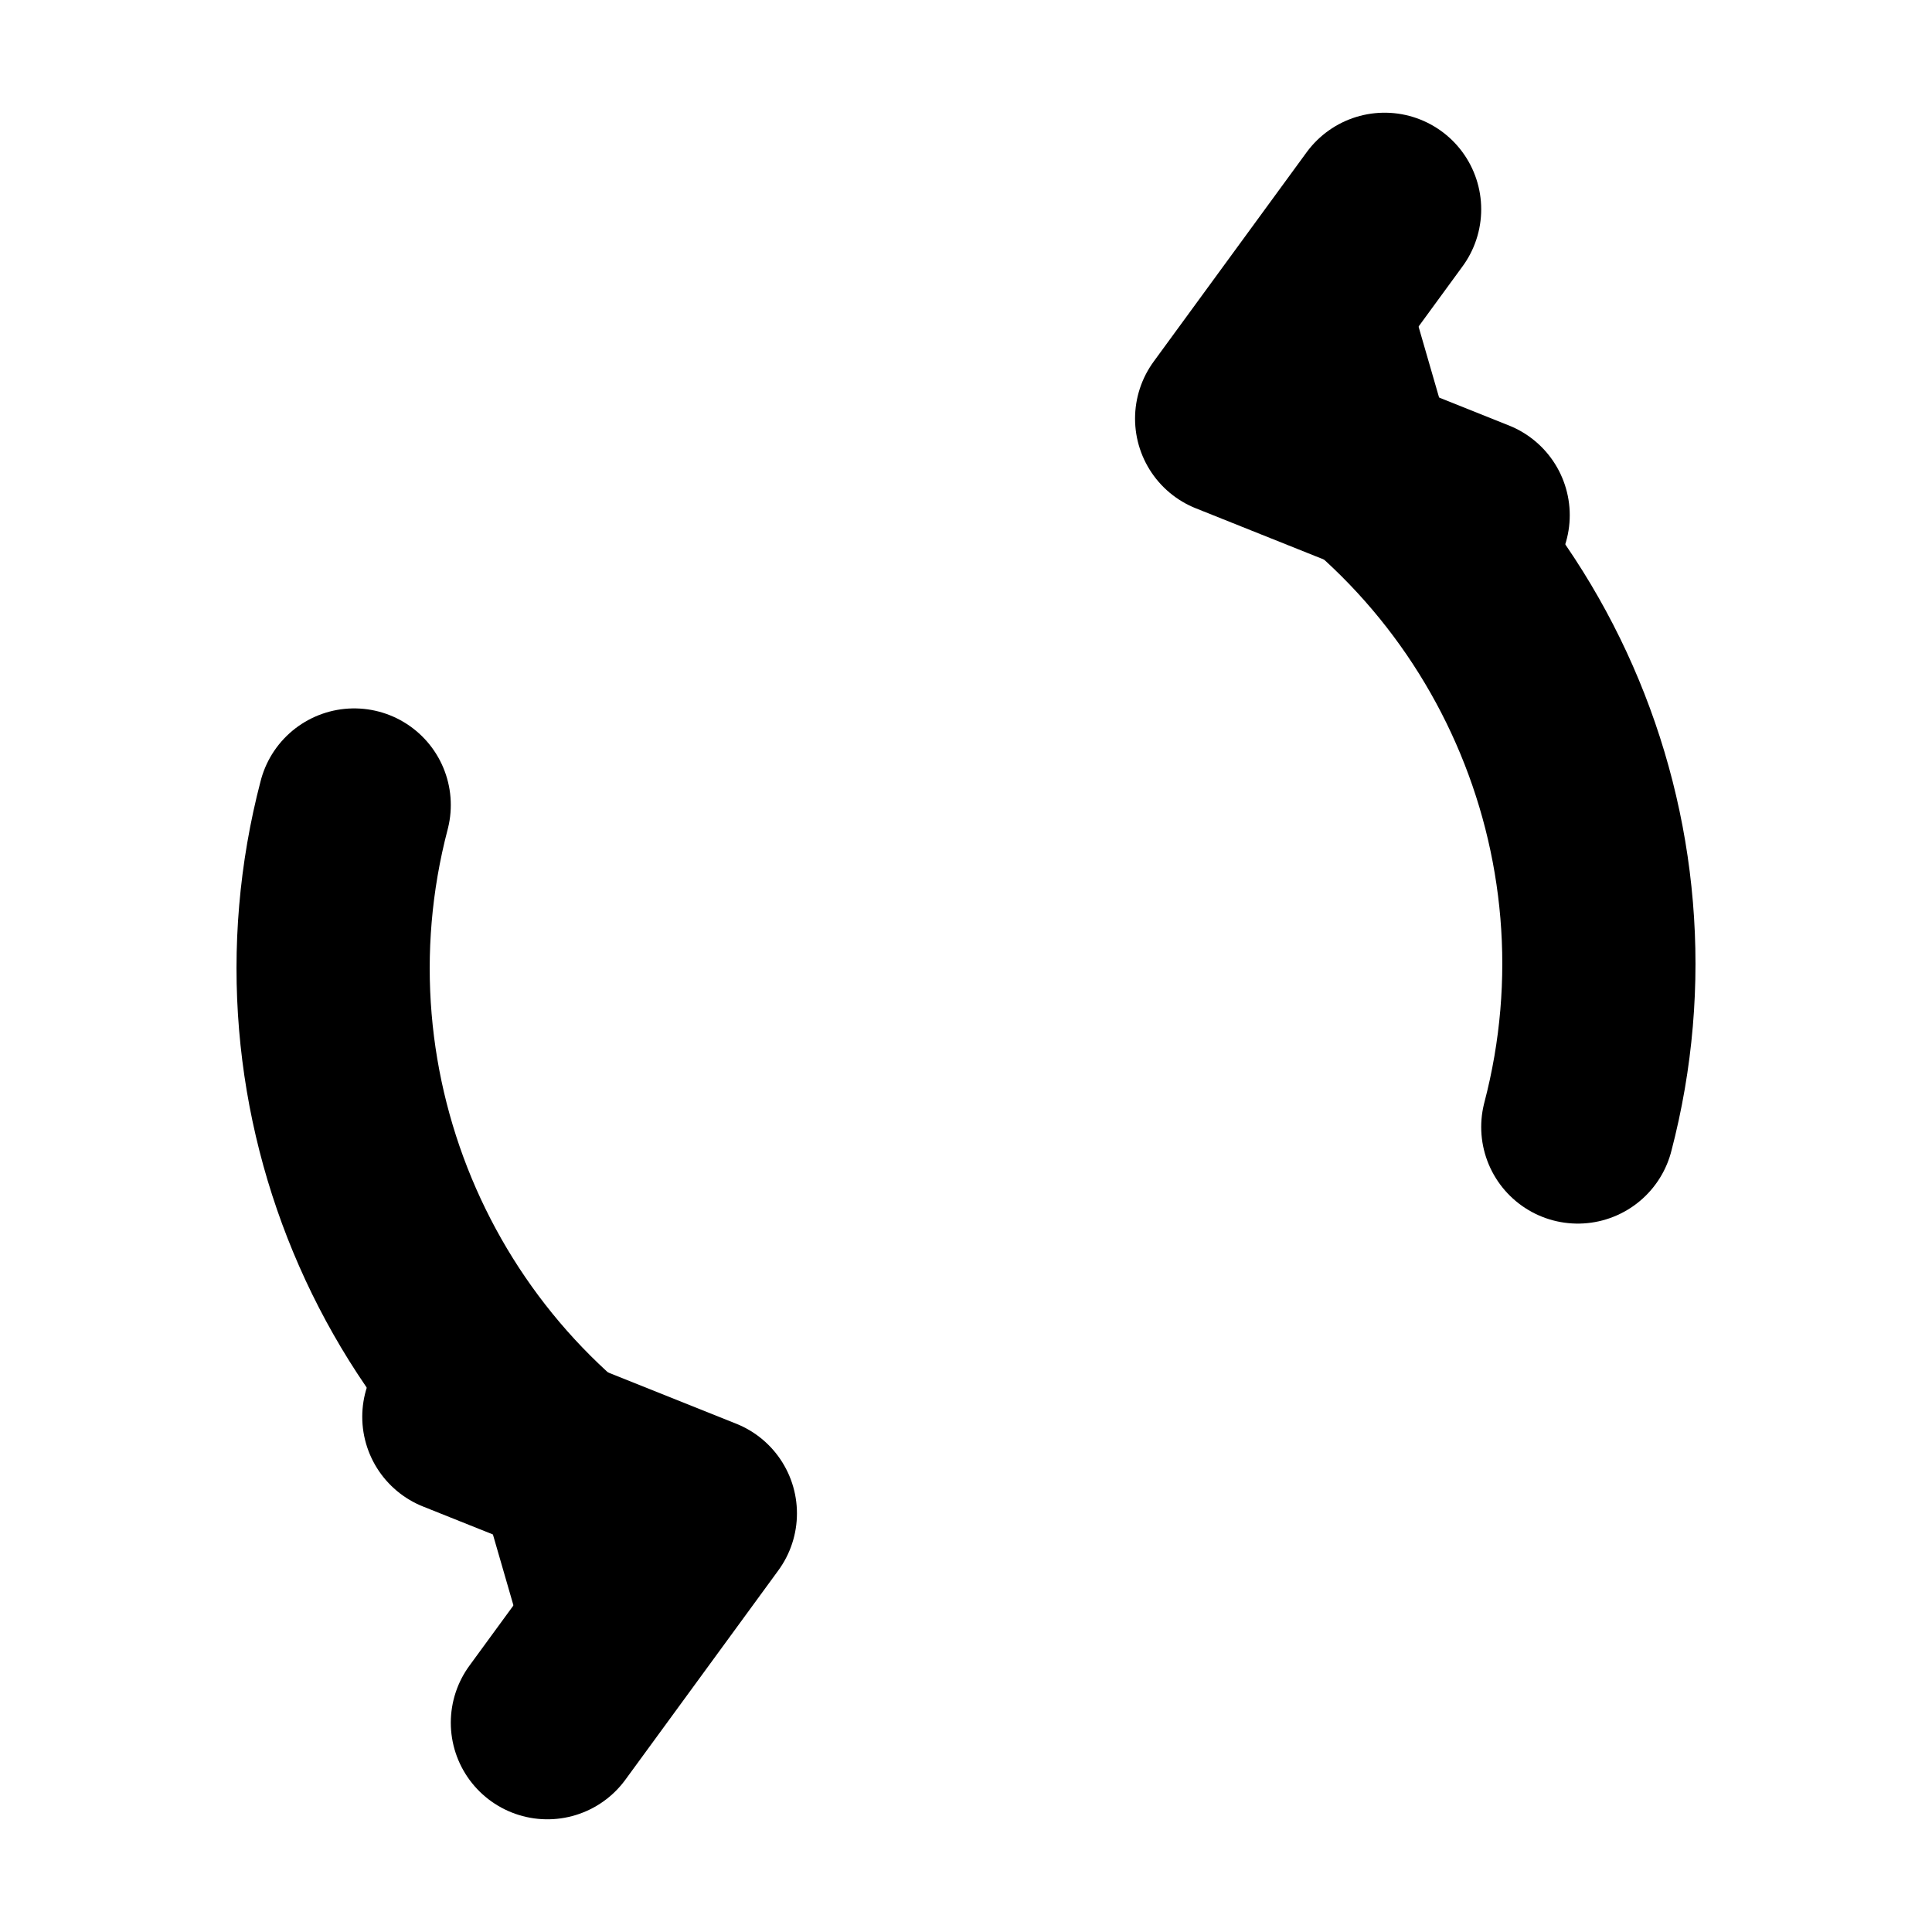
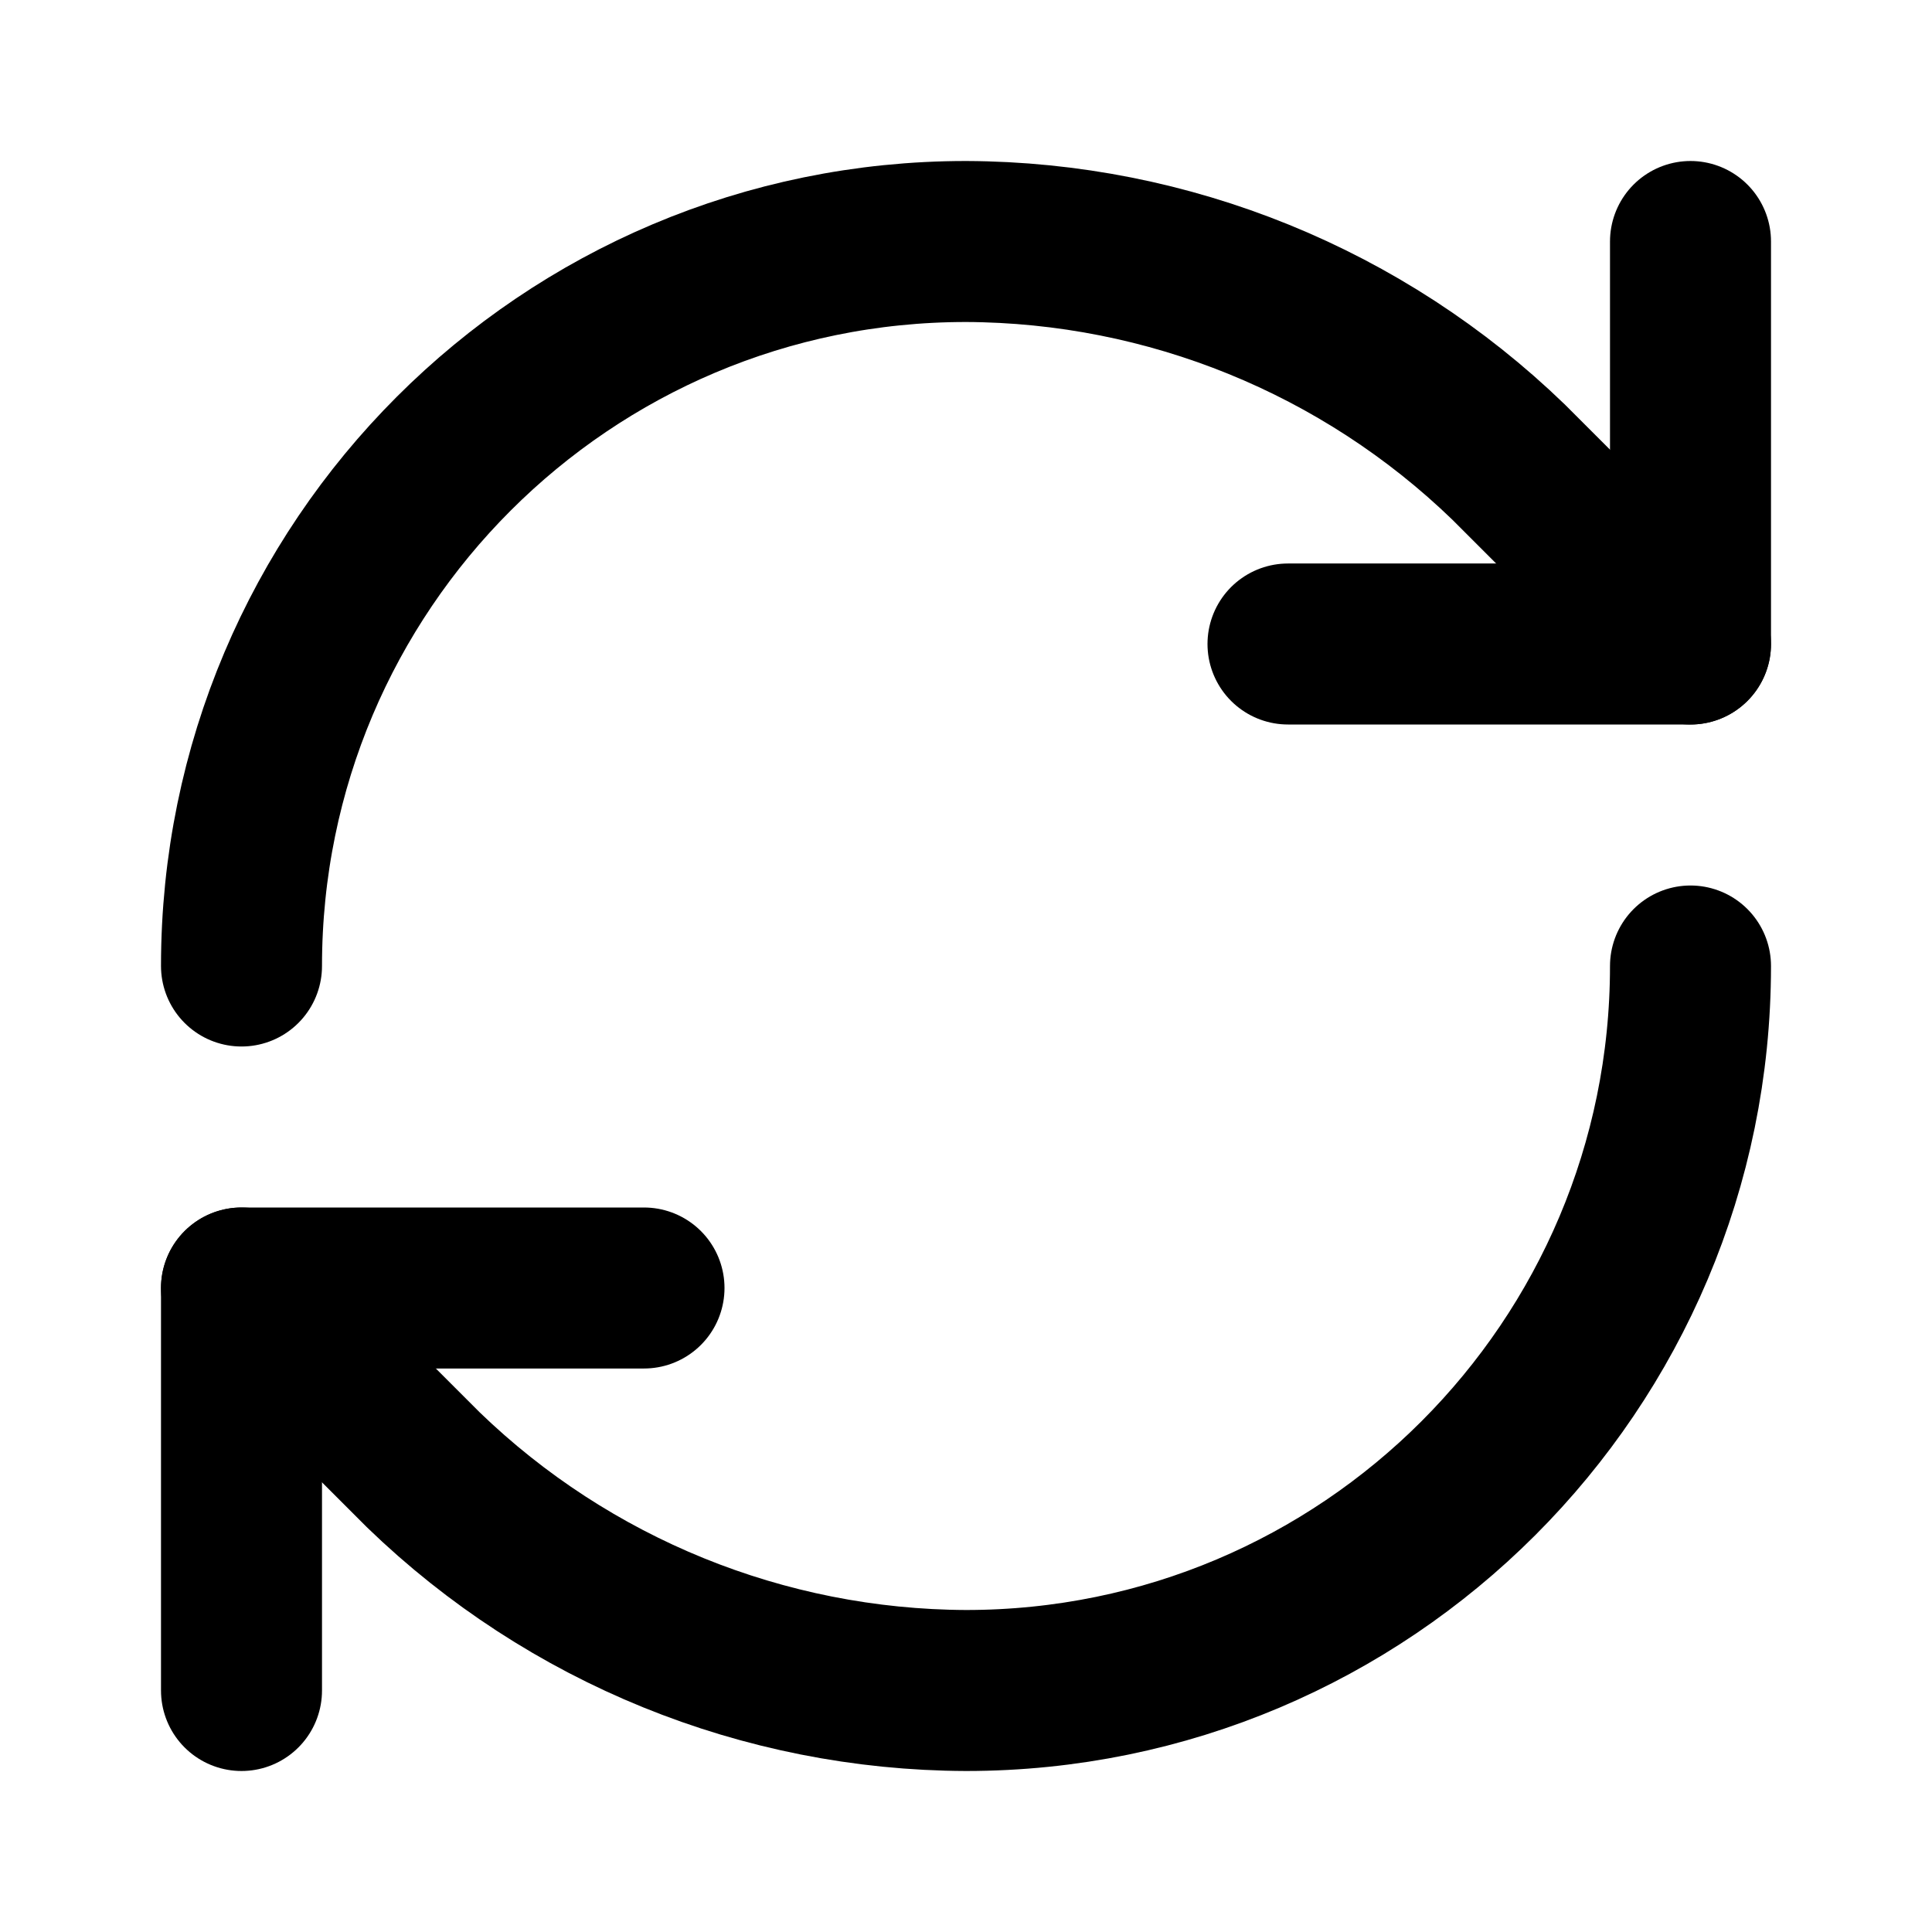
- <svg xmlns="http://www.w3.org/2000/svg" viewBox="0 0 24 24" width="24" height="24" fill="none" stroke="currentColor" stroke-width="2.4" stroke-linecap="round" stroke-linejoin="round">
-   <path d="M15.6 4.9A8 8 0 0 1 19.6 14" />
-   <path d="M8.4 19.1A8 8 0 0 1 4.4 10" />
-   <path d="M17.2 2.6l-1.9 2.6 3 1.2" fill="currentColor" />
-   <path d="M6.8 21.4l1.9-2.6-3-1.2" fill="currentColor" />
+ <svg xmlns="http://www.w3.org/2000/svg" viewBox="0 0 24 24" width="24" height="24" fill="none" stroke="currentColor" stroke-width="2" stroke-linecap="round" stroke-linejoin="round">
+   <path d="M3 12a9 9 0 0 1 9-9 9.75 9.75 0 0 1 6.74 2.74L21 8" />
+   <path d="M21 3v5h-5" />
+   <path d="M21 12a9 9 0 0 1-9 9 9.75 9.75 0 0 1-6.74-2.74L3 16" />
+   <path d="M8 16H3v5" />
</svg>
